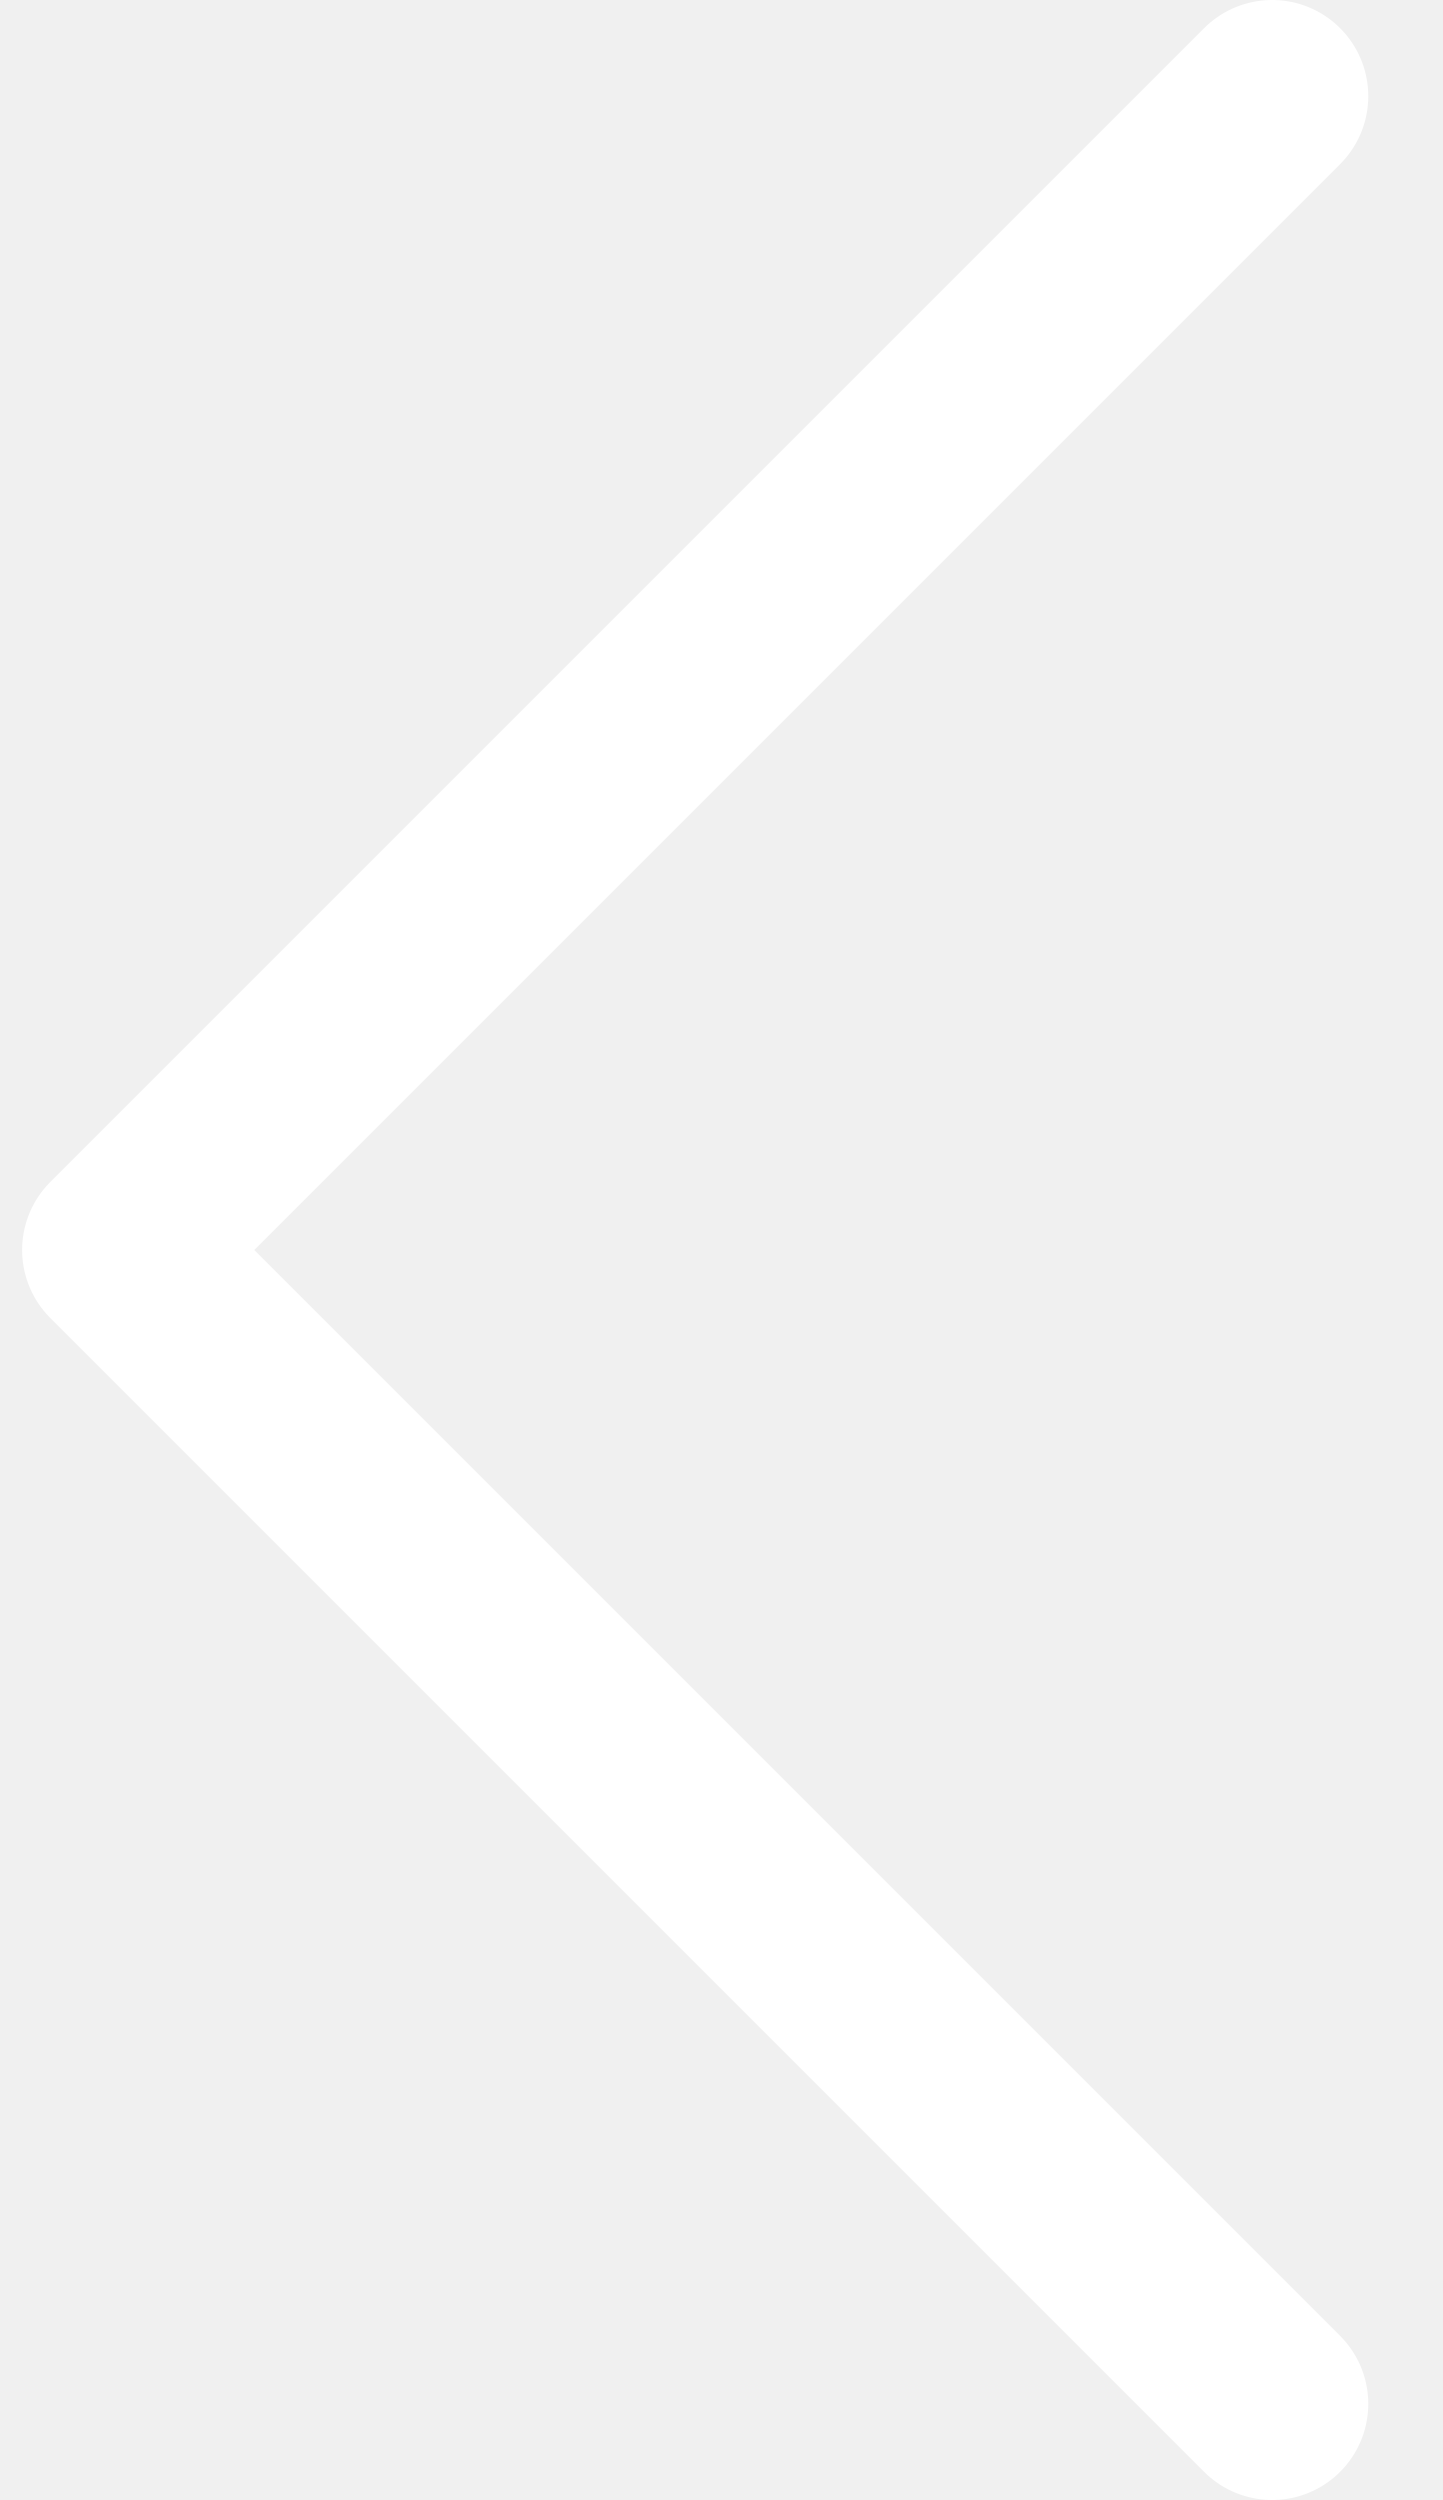
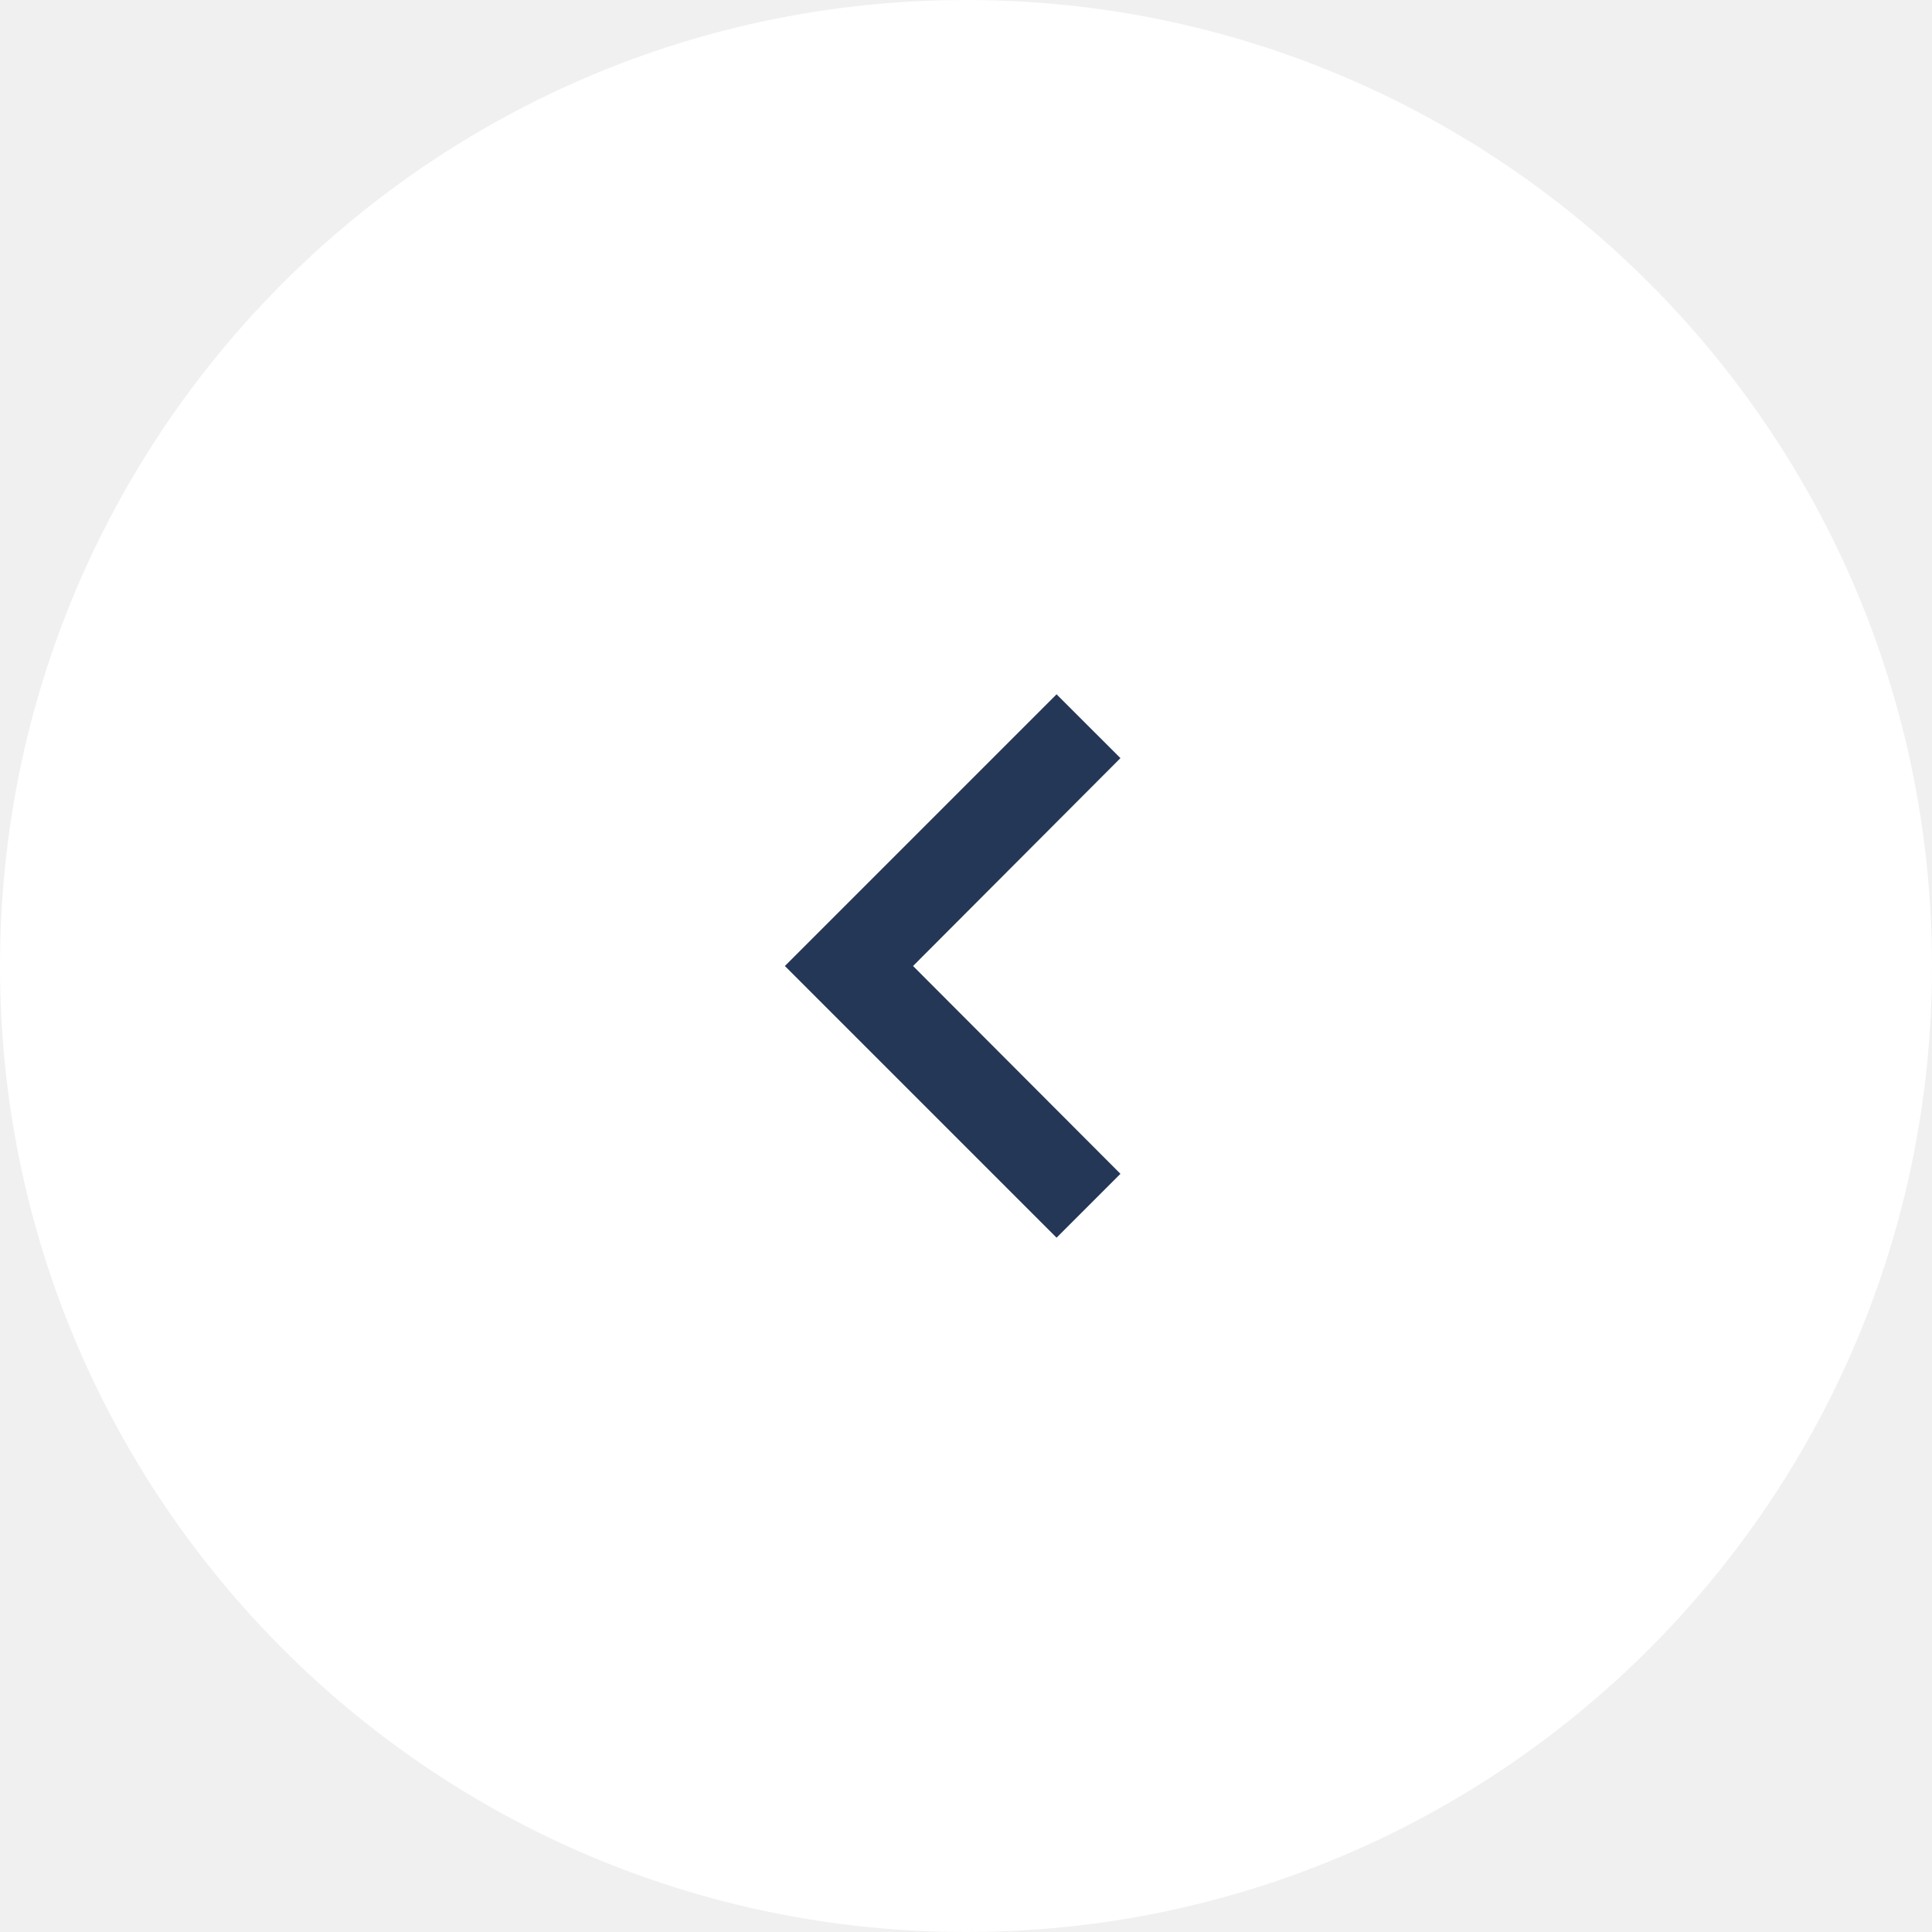
- <svg xmlns="http://www.w3.org/2000/svg" width="15" height="26" viewBox="0 0 15 26" fill="none">
-   <path d="M13.23 1L1.23 13L13.23 25" stroke="white" stroke-width="2" stroke-linecap="round" stroke-linejoin="round" />
+ <svg xmlns="http://www.w3.org/2000/svg" width="32" height="32" viewBox="0 0 32 32" fill="none">
+   <circle cx="16" cy="16" r="16" fill="white" />
+   <g clip-path="url(#clip0_22904_1336)">
+     <path d="M18.558 12.557L17.5 11.5L13 16L17.5 20.5L18.558 19.442L15.123 16L18.558 12.557Z" fill="#253757" />
+   </g>
+   <defs>
+     <clipPath id="clip0_22904_1336">
+       <rect width="18" height="18" fill="white" transform="translate(7 7)" />
+     </clipPath>
+   </defs>
</svg>
